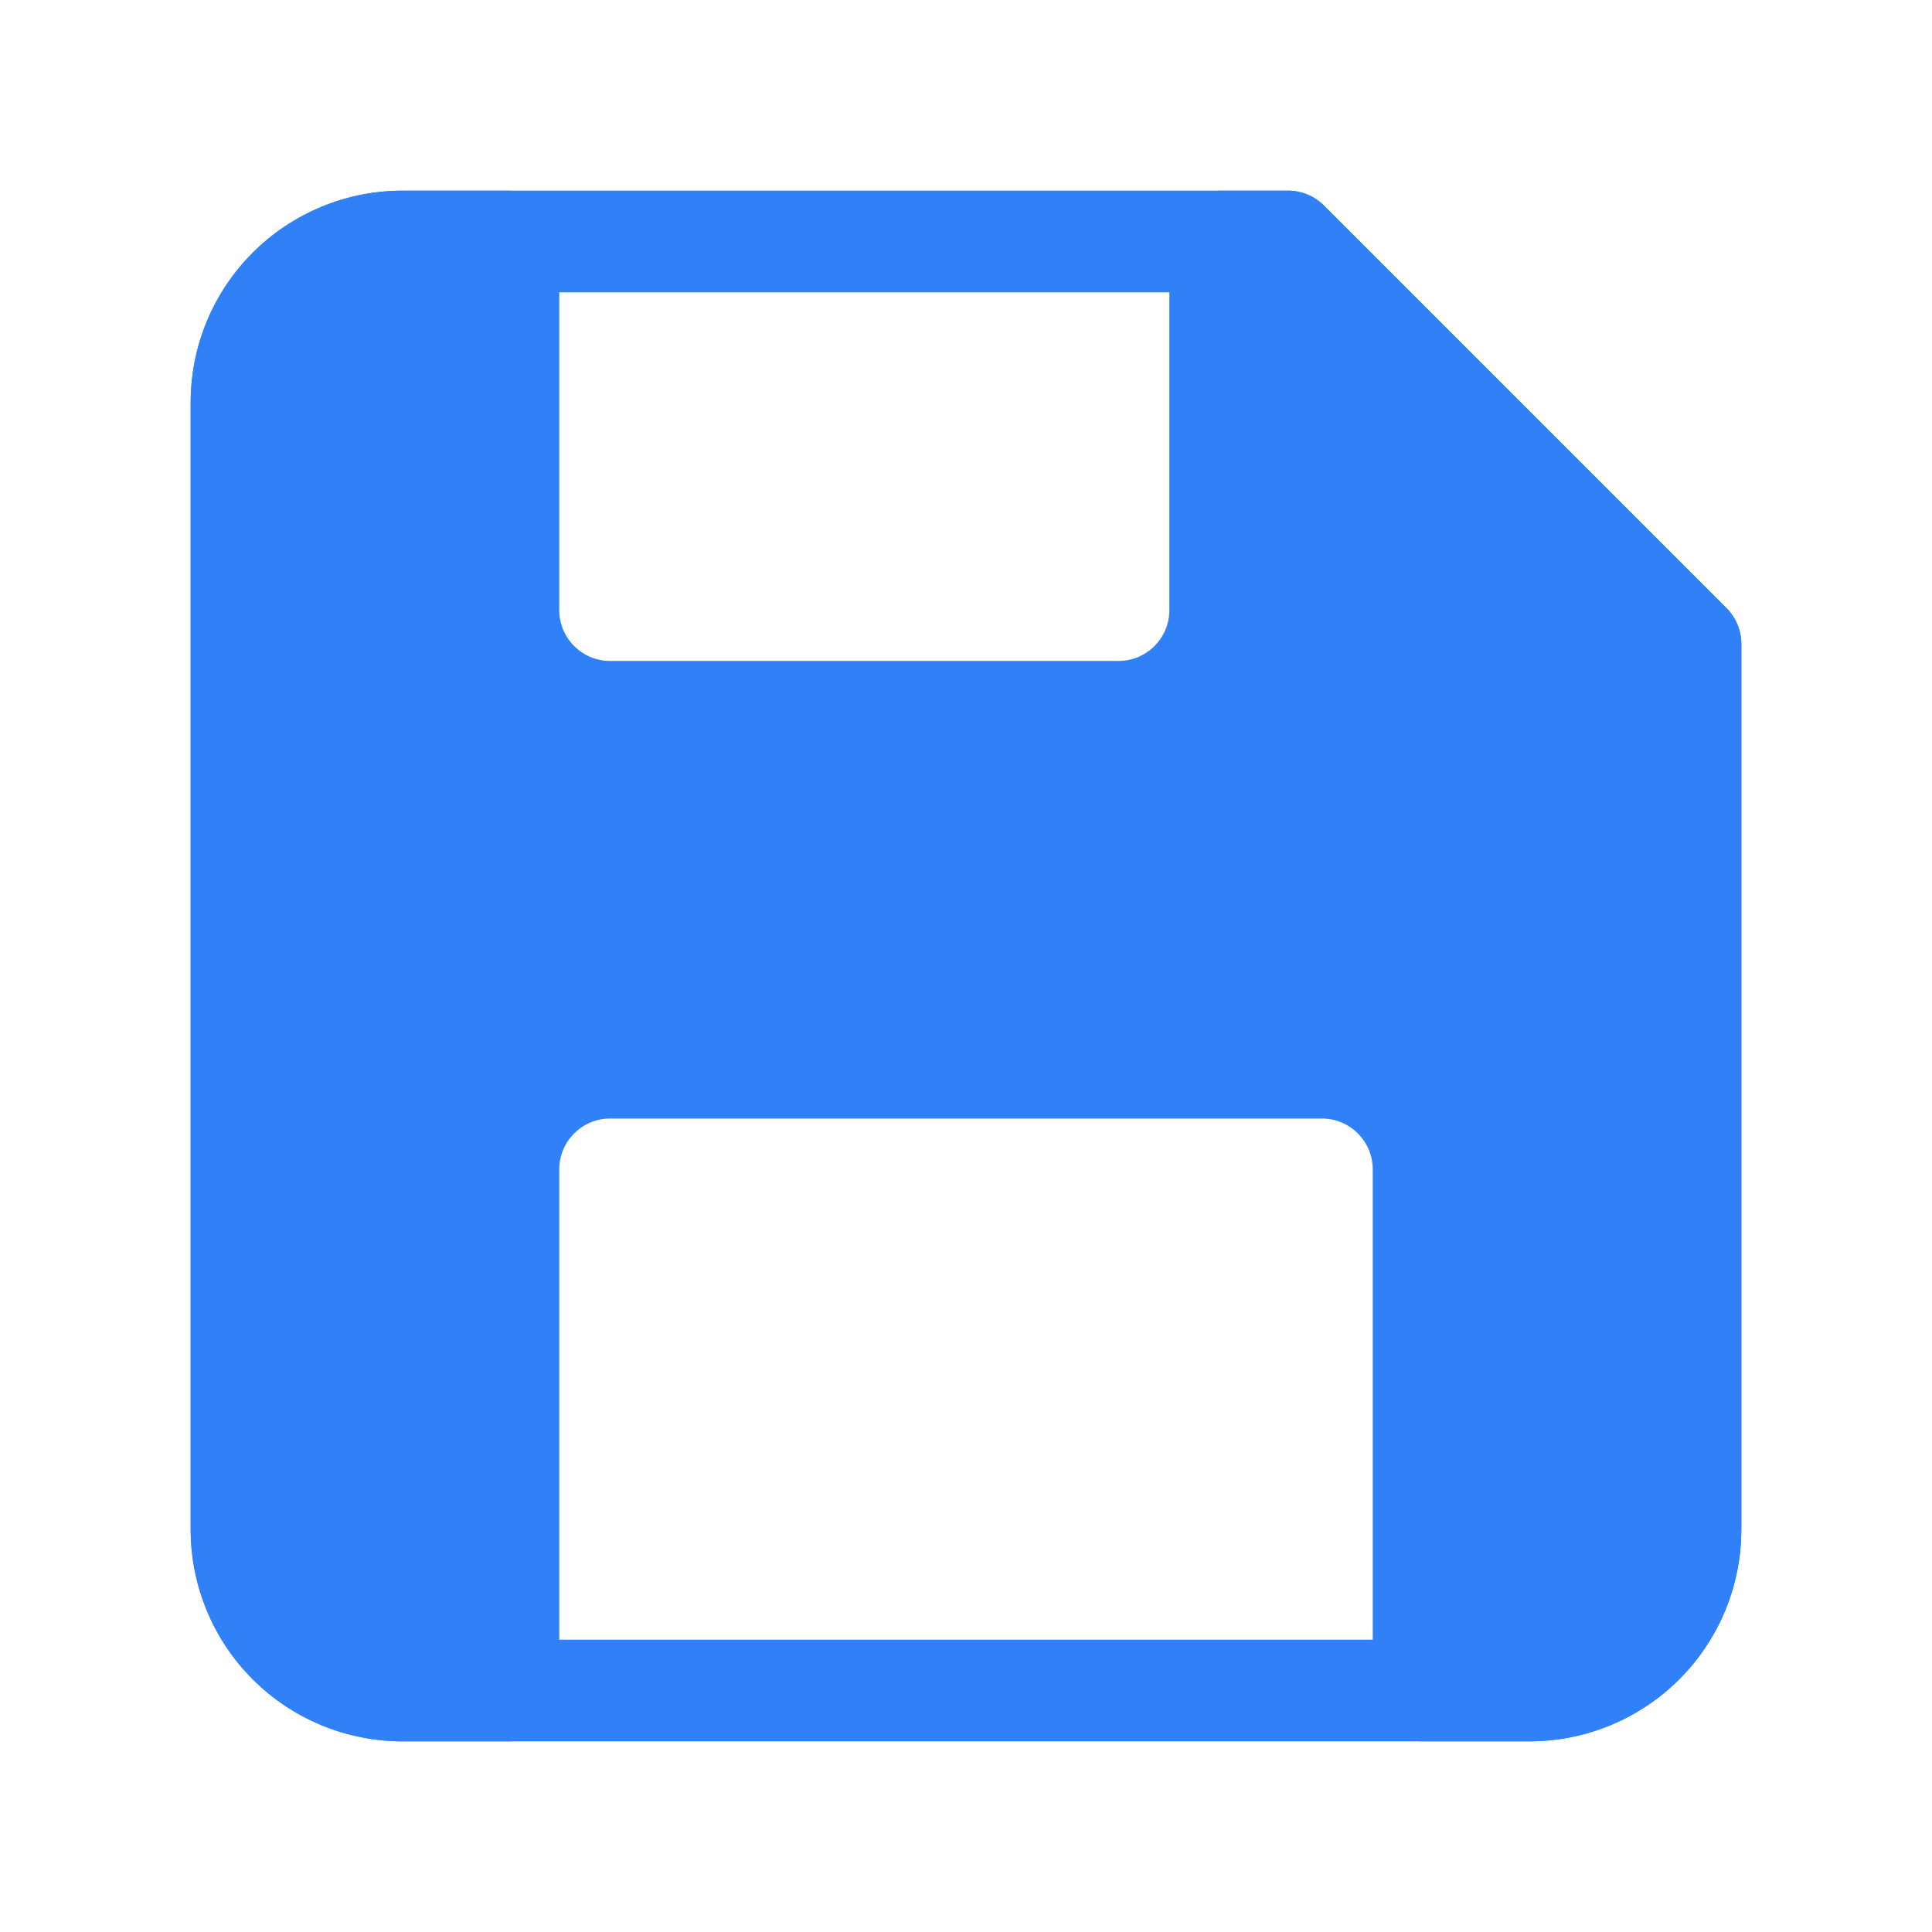
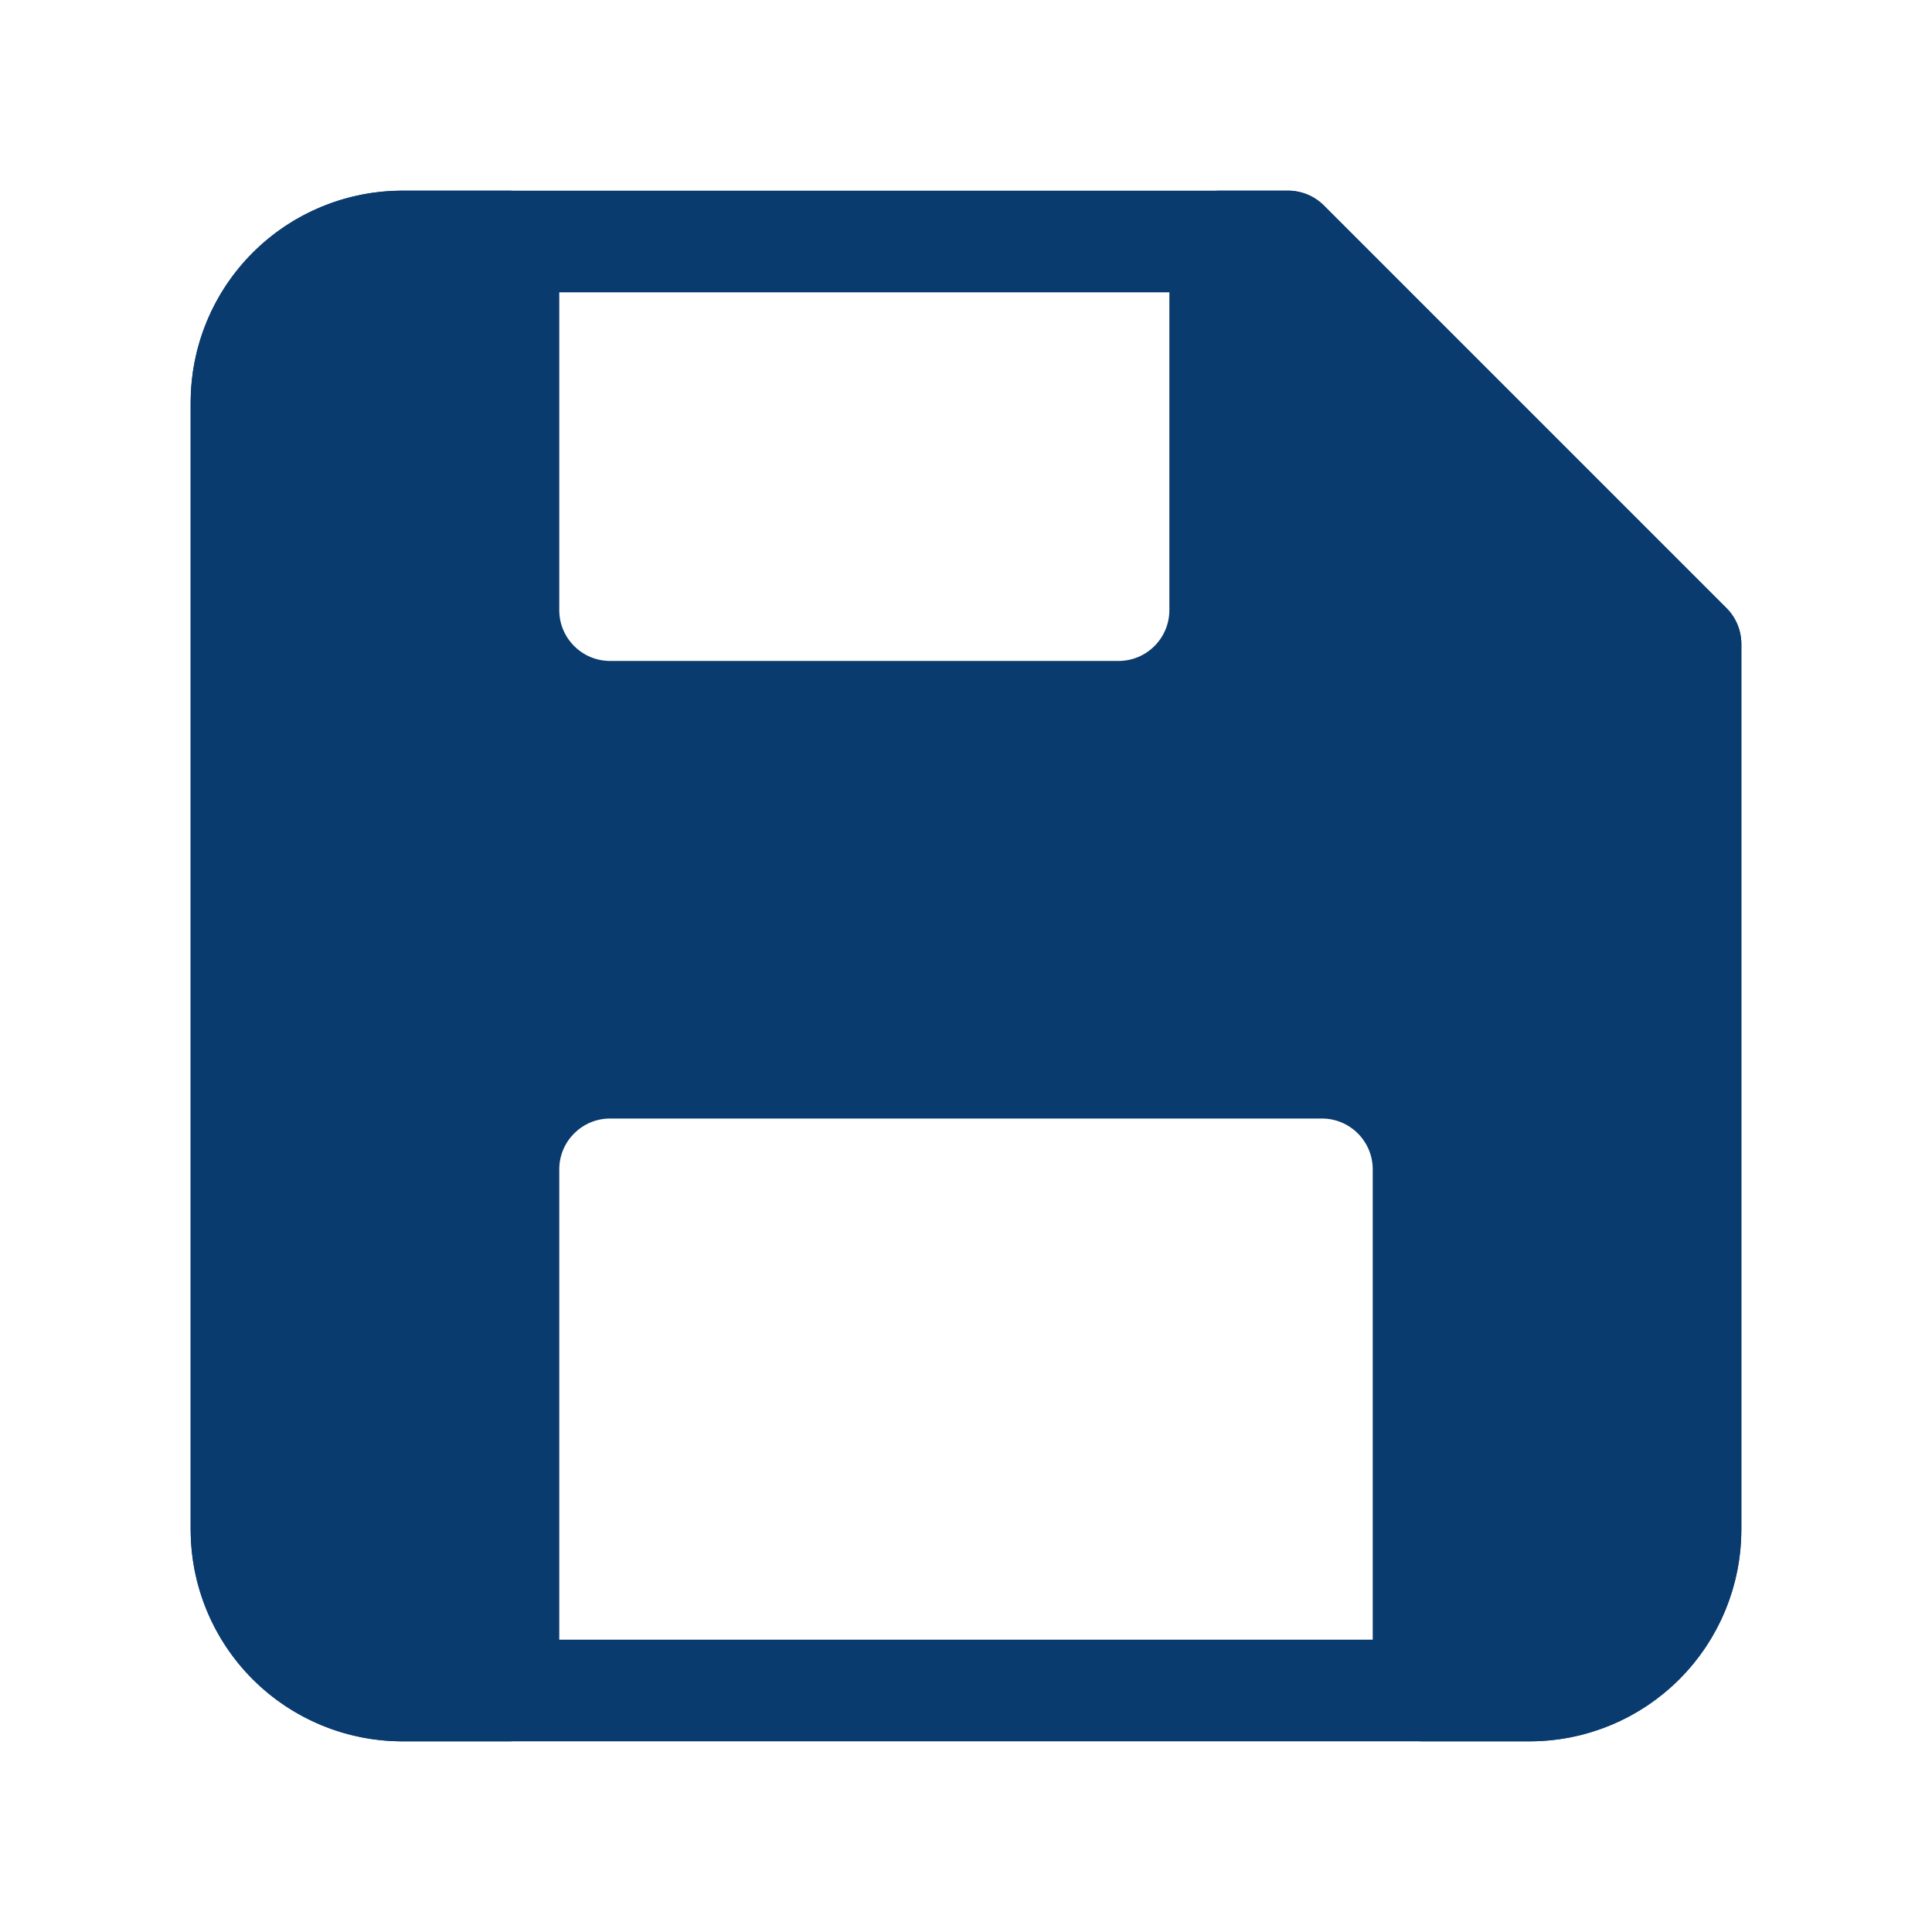
<svg xmlns="http://www.w3.org/2000/svg" width="38" height="38" viewBox="0 0 38 38" fill="none">
-   <path d="M30.083 33.25H7.917C7.077 33.25 6.271 32.916 5.678 32.322C5.084 31.729 4.75 30.923 4.75 30.083V7.917C4.75 7.077 5.084 6.271 5.678 5.678C6.271 5.084 7.077 4.75 7.917 4.75H25.333L33.25 12.667V30.083C33.25 30.923 32.916 31.729 32.322 32.322C31.729 32.916 30.923 33.25 30.083 33.25Z" stroke="#3080F8" stroke-width="2" stroke-linecap="round" stroke-linejoin="round" />
-   <path fill-rule="evenodd" clip-rule="evenodd" d="M10 12V4.75H7.917C7.077 4.75 6.271 5.084 5.678 5.678C5.084 6.271 4.75 7.077 4.75 7.917V30.083C4.75 30.923 5.084 31.729 5.678 32.322C6.271 32.916 7.077 33.25 7.917 33.25H10V23C10 21.895 10.895 21 12 21H26C27.105 21 28 21.895 28 23V33.25H30.083C30.923 33.25 31.729 32.916 32.322 32.322C32.916 31.729 33.25 30.923 33.25 30.083V12.667L25.333 4.75H24V12C24 13.105 23.105 14 22 14H12C10.895 14 10 13.105 10 12Z" fill="#3080F8" />
-   <path d="M10 4.75H11C11 4.198 10.552 3.75 10 3.75V4.75ZM5.678 5.678L4.97 4.97L4.97 4.97L5.678 5.678ZM5.678 32.322L6.385 31.615L6.385 31.615L5.678 32.322ZM10 33.25V34.25C10.552 34.25 11 33.802 11 33.25H10ZM28 33.25H27C27 33.802 27.448 34.25 28 34.25V33.25ZM32.322 32.322L31.615 31.615L31.615 31.615L32.322 32.322ZM33.25 12.667H34.25C34.25 12.402 34.145 12.147 33.957 11.96L33.25 12.667ZM25.333 4.75L26.04 4.043C25.853 3.855 25.599 3.75 25.333 3.75V4.75ZM24 4.75V3.75C23.448 3.75 23 4.198 23 4.75H24ZM9 4.75V12H11V4.75H9ZM7.917 5.75H10V3.75H7.917V5.75ZM6.385 6.385C6.791 5.978 7.342 5.75 7.917 5.75V3.75C6.812 3.75 5.752 4.189 4.97 4.97L6.385 6.385ZM5.75 7.917C5.75 7.342 5.978 6.791 6.385 6.385L4.97 4.97C4.189 5.752 3.75 6.812 3.75 7.917H5.75ZM5.75 30.083V7.917H3.75V30.083H5.75ZM6.385 31.615C5.978 31.209 5.75 30.658 5.75 30.083H3.75C3.75 31.188 4.189 32.248 4.97 33.03L6.385 31.615ZM7.917 32.25C7.342 32.25 6.791 32.022 6.385 31.615L4.97 33.03C5.752 33.811 6.812 34.25 7.917 34.25V32.25ZM10 32.25H7.917V34.25H10V32.25ZM9 23V33.25H11V23H9ZM12 20C10.343 20 9 21.343 9 23H11C11 22.448 11.448 22 12 22V20ZM26 20H12V22H26V20ZM29 23C29 21.343 27.657 20 26 20V22C26.552 22 27 22.448 27 23H29ZM29 33.25V23H27V33.25H29ZM30.083 32.25H28V34.25H30.083V32.25ZM31.615 31.615C31.209 32.022 30.658 32.25 30.083 32.25V34.25C31.188 34.25 32.248 33.811 33.03 33.03L31.615 31.615ZM32.25 30.083C32.25 30.658 32.022 31.209 31.615 31.615L33.03 33.03C33.811 32.248 34.25 31.188 34.25 30.083H32.25ZM32.25 12.667V30.083H34.25V12.667H32.25ZM24.626 5.457L32.543 13.374L33.957 11.96L26.04 4.043L24.626 5.457ZM24 5.75H25.333V3.75H24V5.75ZM25 12V4.75H23V12H25ZM22 15C23.657 15 25 13.657 25 12H23C23 12.552 22.552 13 22 13V15ZM12 15H22V13H12V15ZM9 12C9 13.657 10.343 15 12 15V13C11.448 13 11 12.552 11 12H9Z" fill="#3080F8" />
+   <path d="M30.083 33.25H7.917C7.077 33.25 6.271 32.916 5.678 32.322C5.084 31.729 4.75 30.923 4.75 30.083V7.917C4.75 7.077 5.084 6.271 5.678 5.678C6.271 5.084 7.077 4.75 7.917 4.75H25.333L33.25 12.667V30.083C33.25 30.923 32.916 31.729 32.322 32.322C31.729 32.916 30.923 33.25 30.083 33.25Z" stroke="#0a3b6e" stroke-width="2" stroke-linecap="round" stroke-linejoin="round" />
+   <path fill-rule="evenodd" clip-rule="evenodd" d="M10 12V4.75H7.917C7.077 4.75 6.271 5.084 5.678 5.678C5.084 6.271 4.75 7.077 4.75 7.917V30.083C4.75 30.923 5.084 31.729 5.678 32.322C6.271 32.916 7.077 33.25 7.917 33.25H10V23C10 21.895 10.895 21 12 21H26C27.105 21 28 21.895 28 23V33.25H30.083C30.923 33.25 31.729 32.916 32.322 32.322C32.916 31.729 33.25 30.923 33.25 30.083V12.667L25.333 4.75H24V12C24 13.105 23.105 14 22 14H12C10.895 14 10 13.105 10 12Z" fill="#0a3b6e" />
+   <path d="M10 4.75H11C11 4.198 10.552 3.75 10 3.75V4.75ZM5.678 5.678L4.97 4.97L4.97 4.97L5.678 5.678ZM5.678 32.322L6.385 31.615L6.385 31.615L5.678 32.322ZM10 33.25V34.25C10.552 34.25 11 33.802 11 33.25H10ZM28 33.25H27C27 33.802 27.448 34.25 28 34.25V33.25ZM32.322 32.322L31.615 31.615L31.615 31.615L32.322 32.322ZM33.25 12.667H34.25C34.25 12.402 34.145 12.147 33.957 11.96L33.25 12.667ZM25.333 4.75L26.04 4.043C25.853 3.855 25.599 3.75 25.333 3.75V4.75ZM24 4.75V3.75C23.448 3.75 23 4.198 23 4.75H24ZM9 4.75V12H11V4.75H9ZM7.917 5.75H10V3.75H7.917V5.75ZM6.385 6.385C6.791 5.978 7.342 5.75 7.917 5.75V3.75C6.812 3.75 5.752 4.189 4.97 4.97L6.385 6.385ZM5.75 7.917C5.75 7.342 5.978 6.791 6.385 6.385L4.97 4.97C4.189 5.752 3.75 6.812 3.75 7.917H5.75ZM5.75 30.083V7.917H3.75V30.083H5.75ZM6.385 31.615C5.978 31.209 5.75 30.658 5.75 30.083H3.75C3.75 31.188 4.189 32.248 4.97 33.03L6.385 31.615ZM7.917 32.25C7.342 32.25 6.791 32.022 6.385 31.615L4.97 33.03C5.752 33.811 6.812 34.25 7.917 34.25V32.25ZM10 32.25H7.917V34.25H10V32.25ZM9 23V33.25H11V23H9ZM12 20C10.343 20 9 21.343 9 23H11C11 22.448 11.448 22 12 22V20ZM26 20H12V22H26V20ZM29 23C29 21.343 27.657 20 26 20V22C26.552 22 27 22.448 27 23H29ZM29 33.25V23H27V33.25H29ZM30.083 32.25H28V34.25H30.083V32.25ZM31.615 31.615C31.209 32.022 30.658 32.25 30.083 32.25V34.25C31.188 34.25 32.248 33.811 33.03 33.03L31.615 31.615ZM32.25 30.083C32.25 30.658 32.022 31.209 31.615 31.615L33.03 33.03C33.811 32.248 34.25 31.188 34.25 30.083H32.25ZM32.25 12.667V30.083H34.25V12.667H32.25ZM24.626 5.457L32.543 13.374L33.957 11.96L26.04 4.043L24.626 5.457ZM24 5.75H25.333V3.75H24V5.75ZM25 12V4.75H23V12H25ZM22 15C23.657 15 25 13.657 25 12H23C23 12.552 22.552 13 22 13V15ZM12 15H22V13H12V15ZM9 12C9 13.657 10.343 15 12 15V13C11.448 13 11 12.552 11 12H9Z" fill="#0a3b6e" />
</svg>
